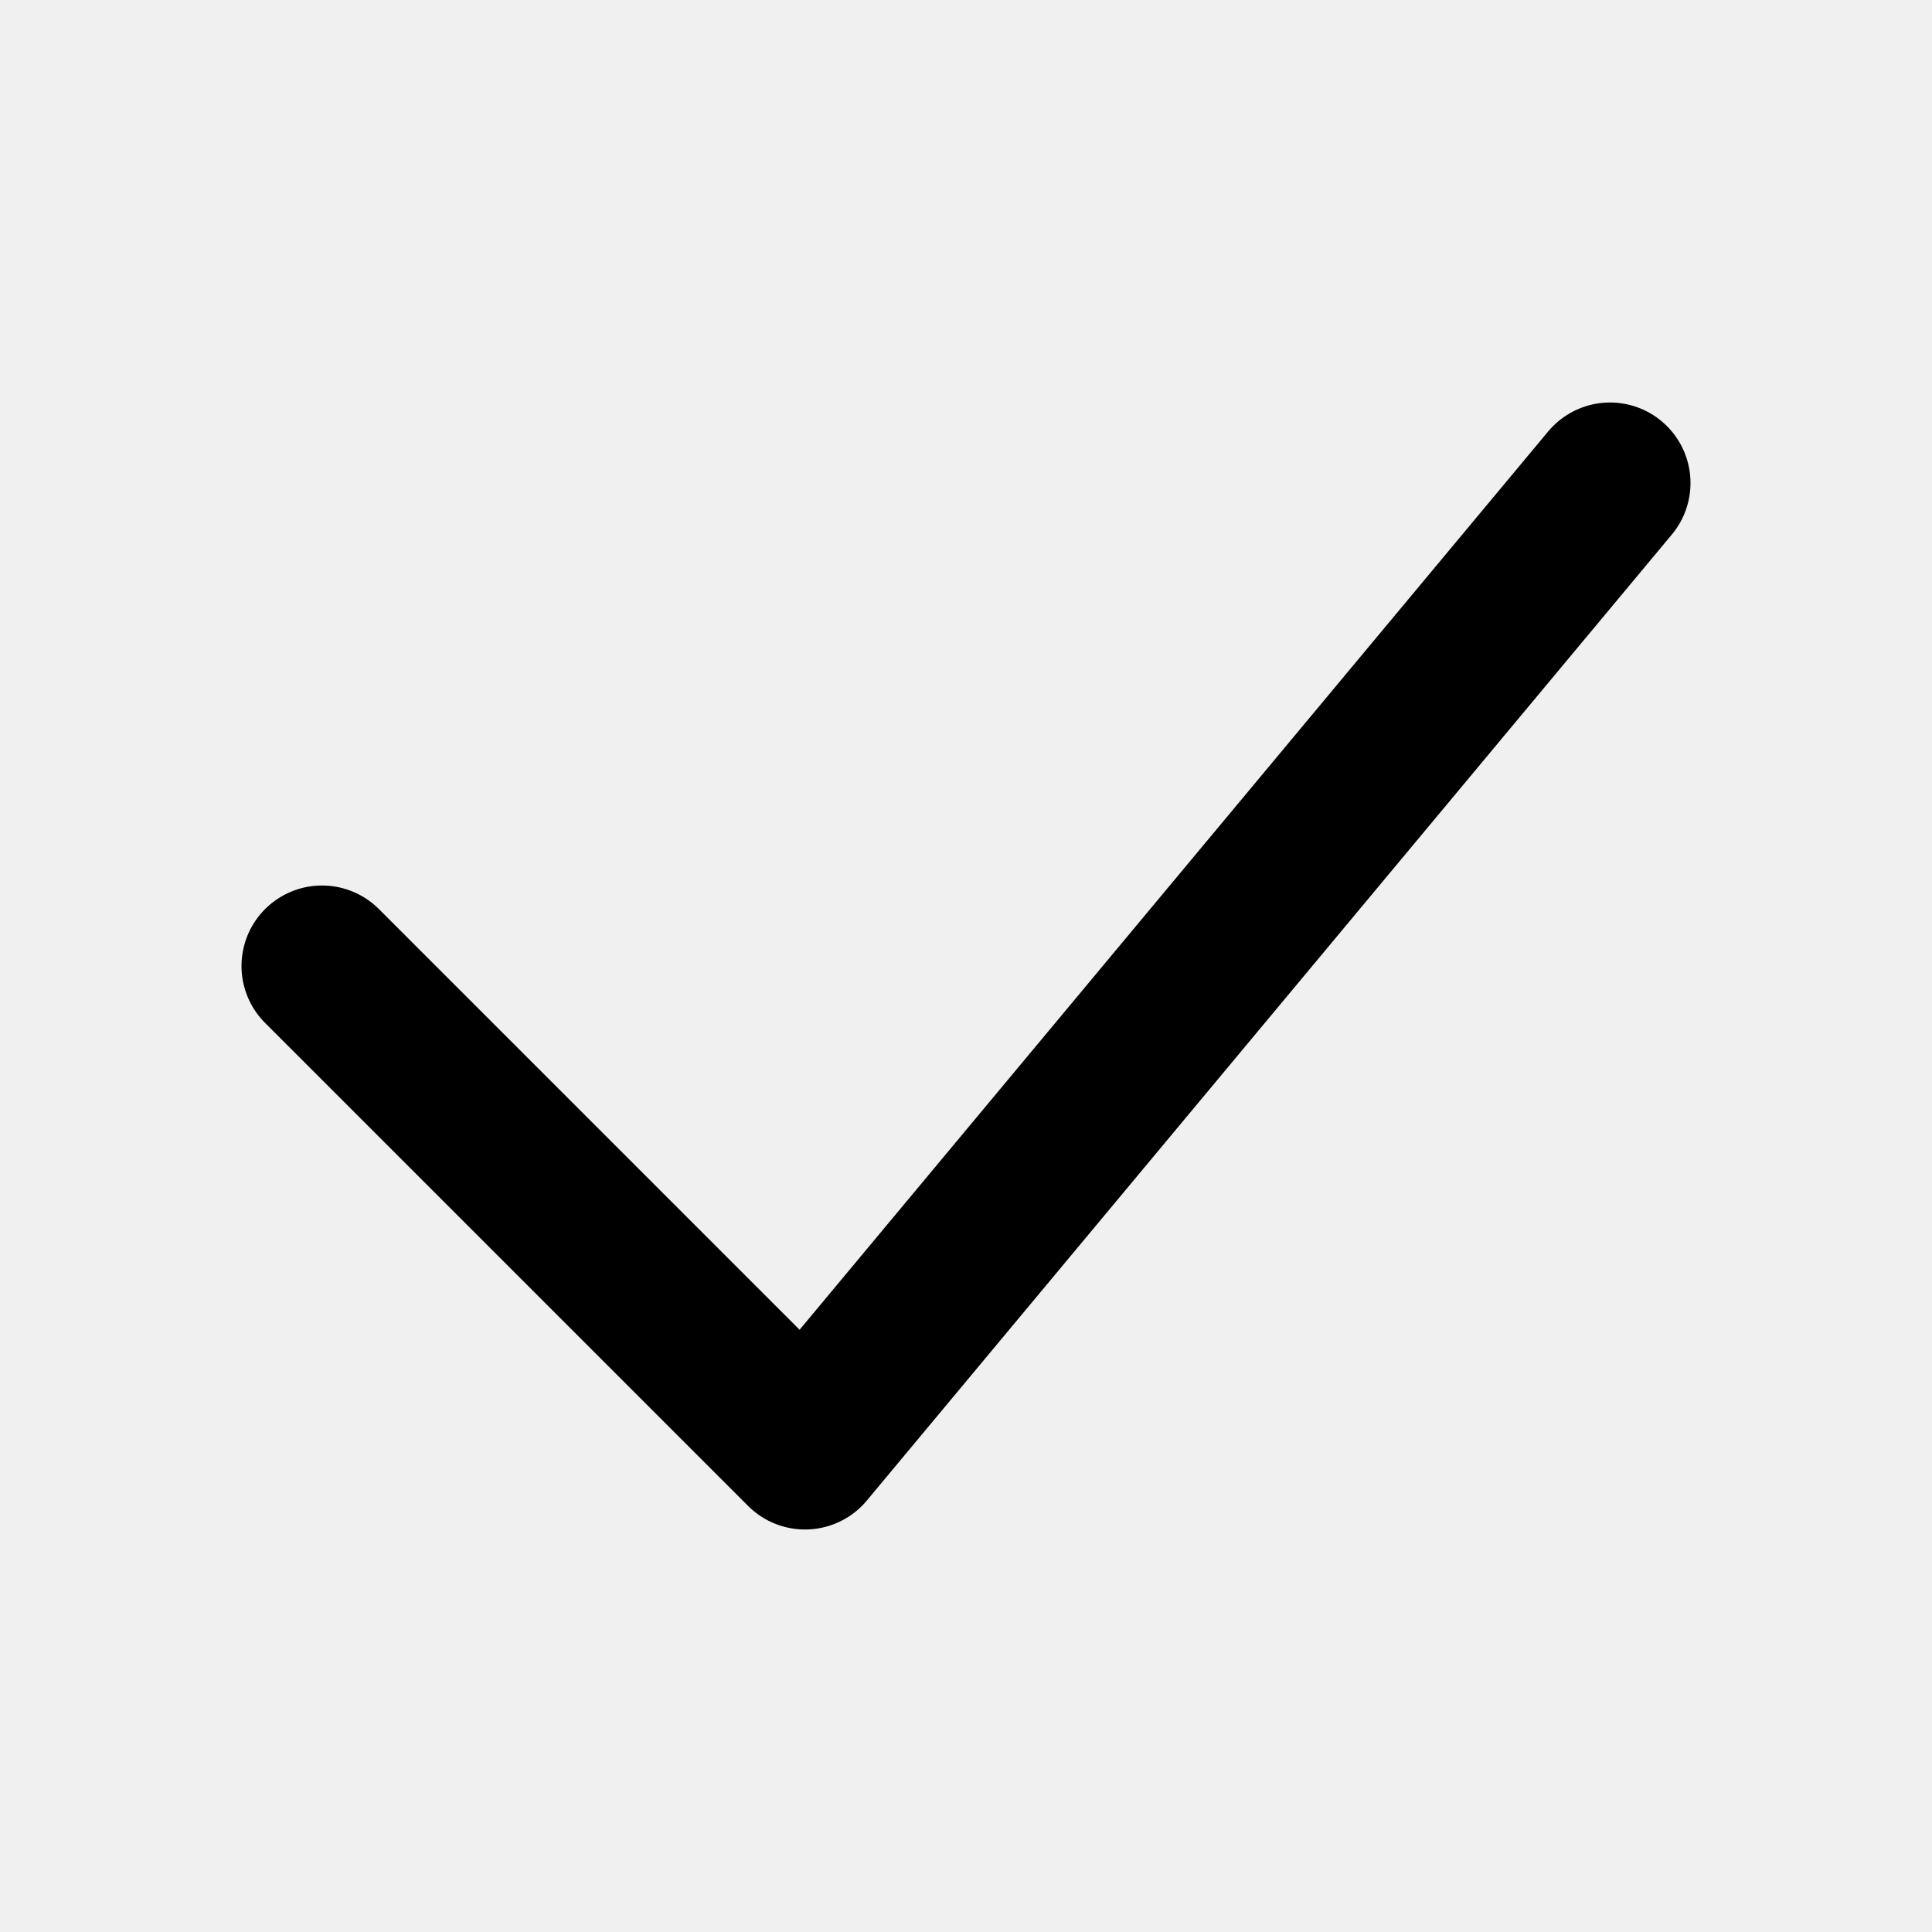
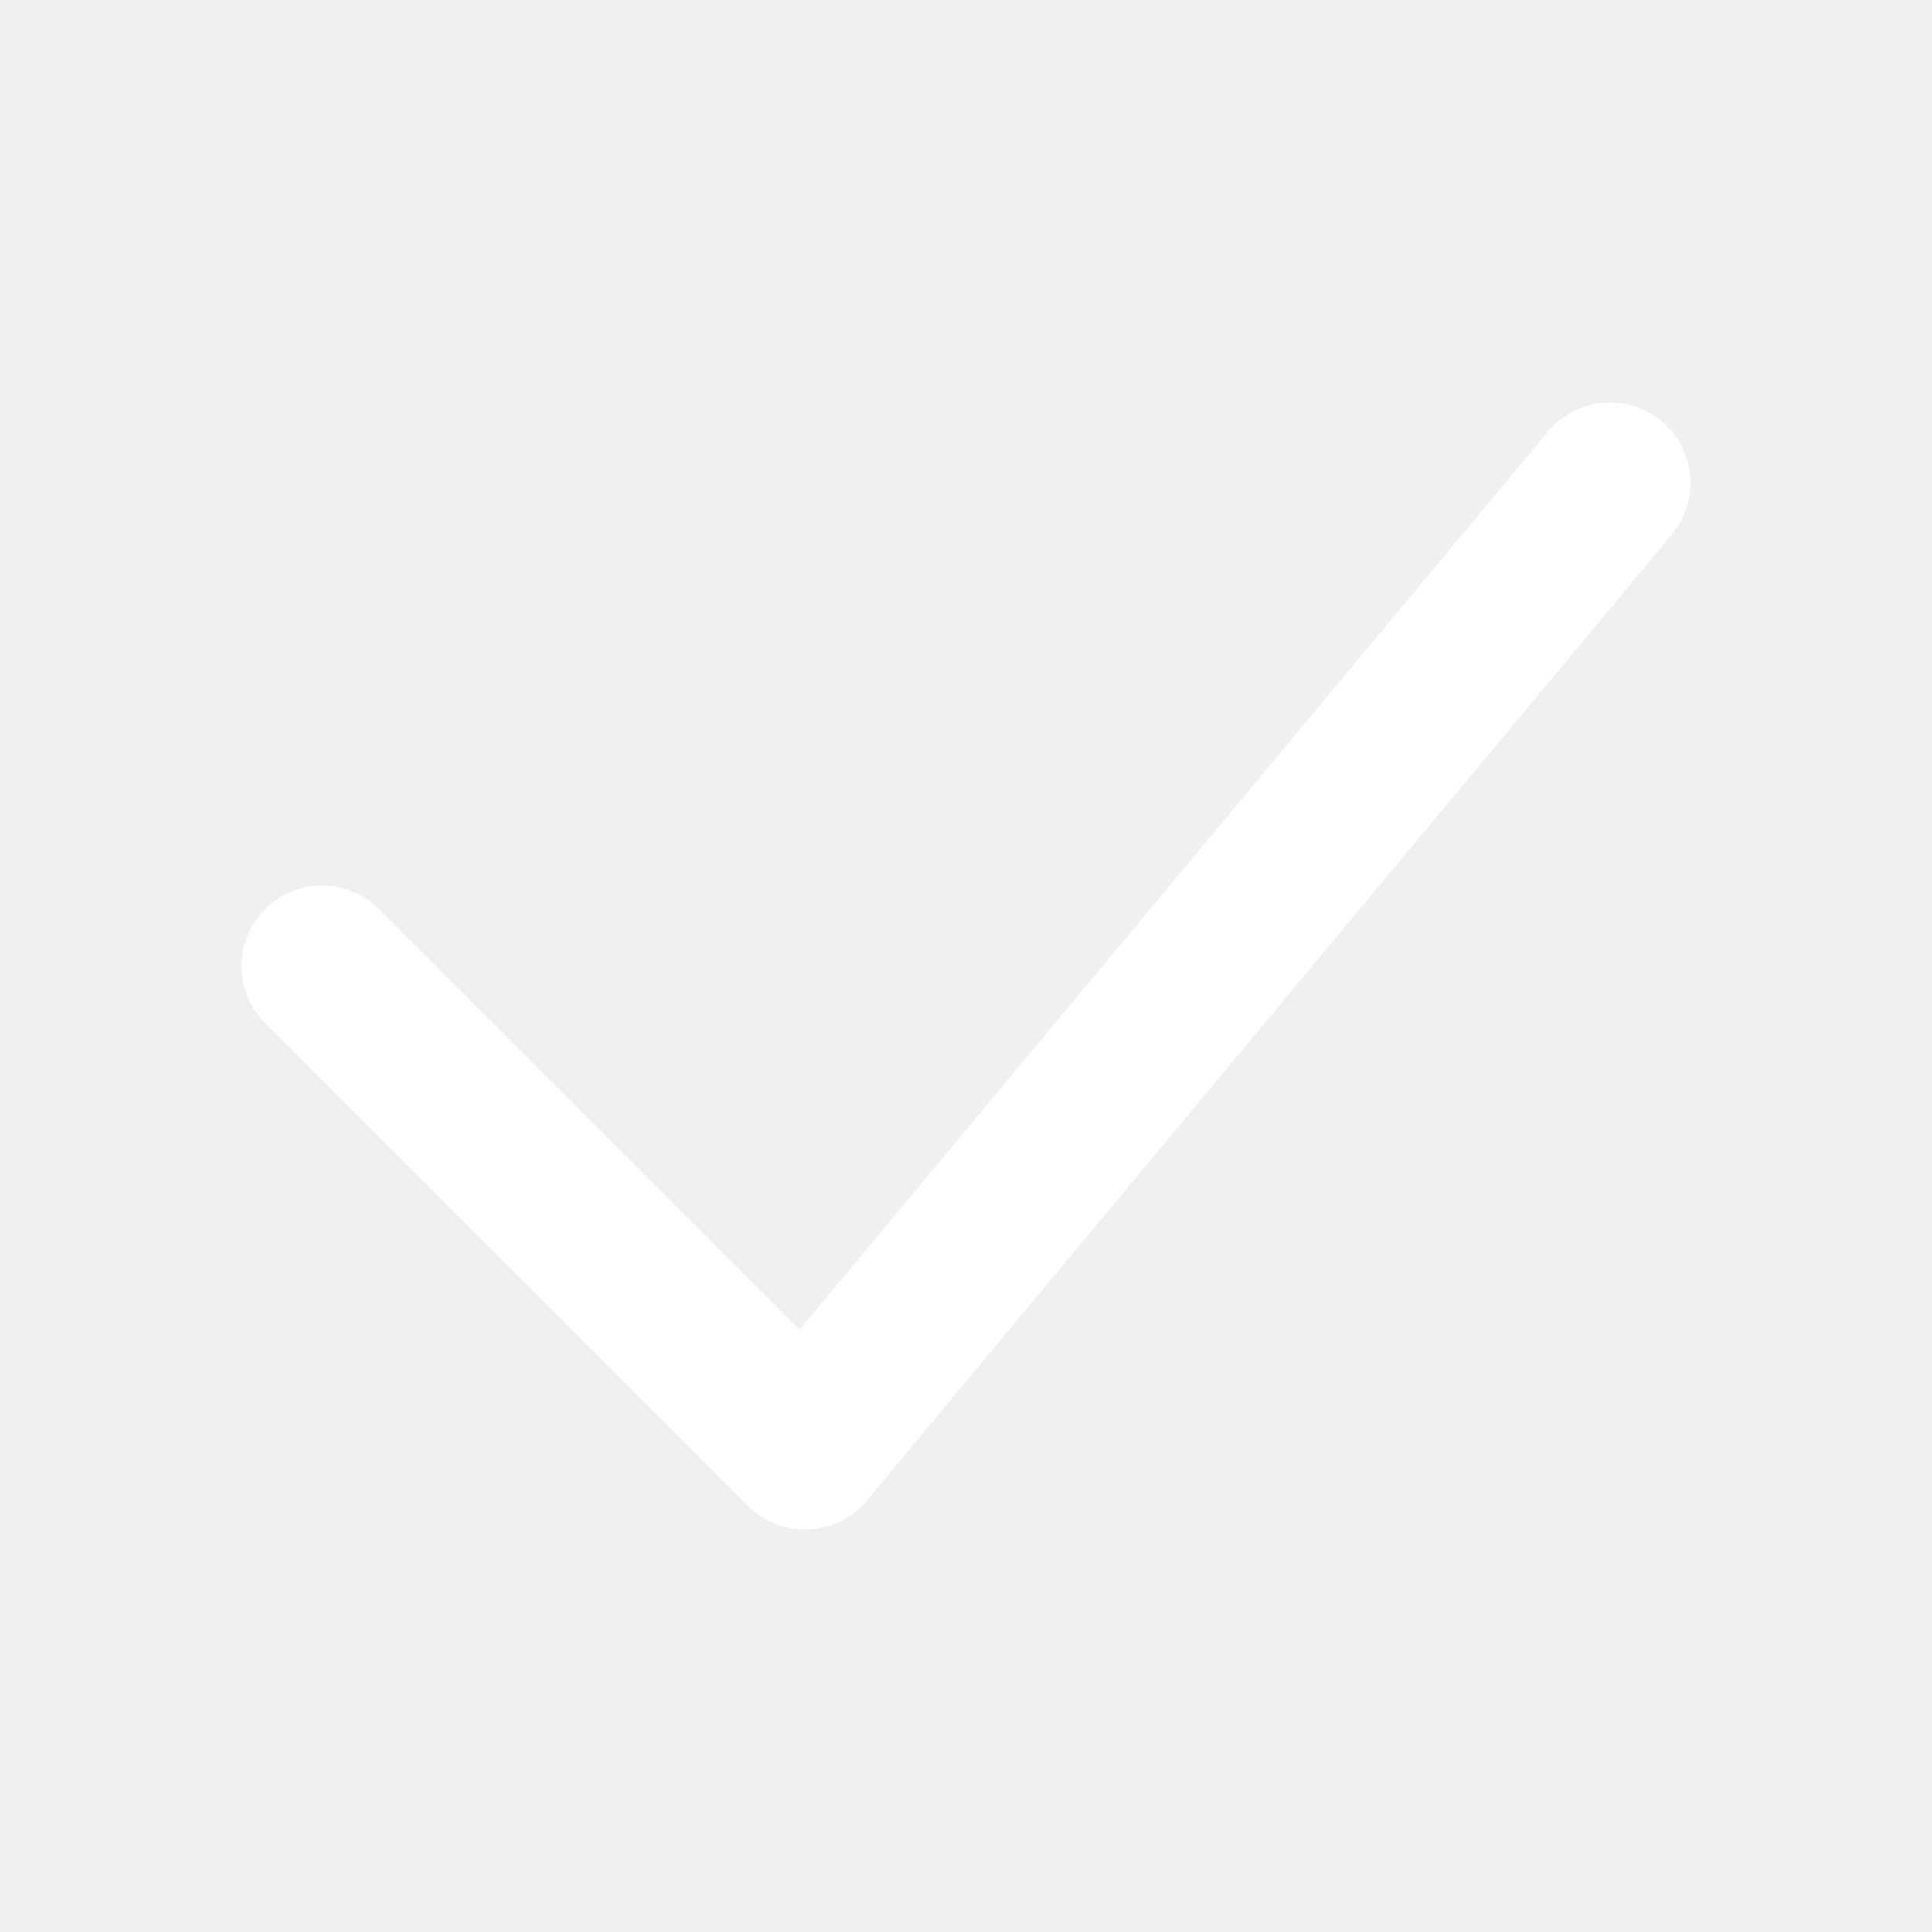
<svg xmlns="http://www.w3.org/2000/svg" width="24" height="24" viewBox="0 0 24 24" fill="none">
-   <path d="M4 12L10 18L20 6" stroke="black" stroke-width="2" stroke-linecap="round" stroke-linejoin="round" />
+   <path d="M4 12L10 18L20 6" stroke="white" stroke-width="2" stroke-linecap="round" stroke-linejoin="round" />
</svg>
